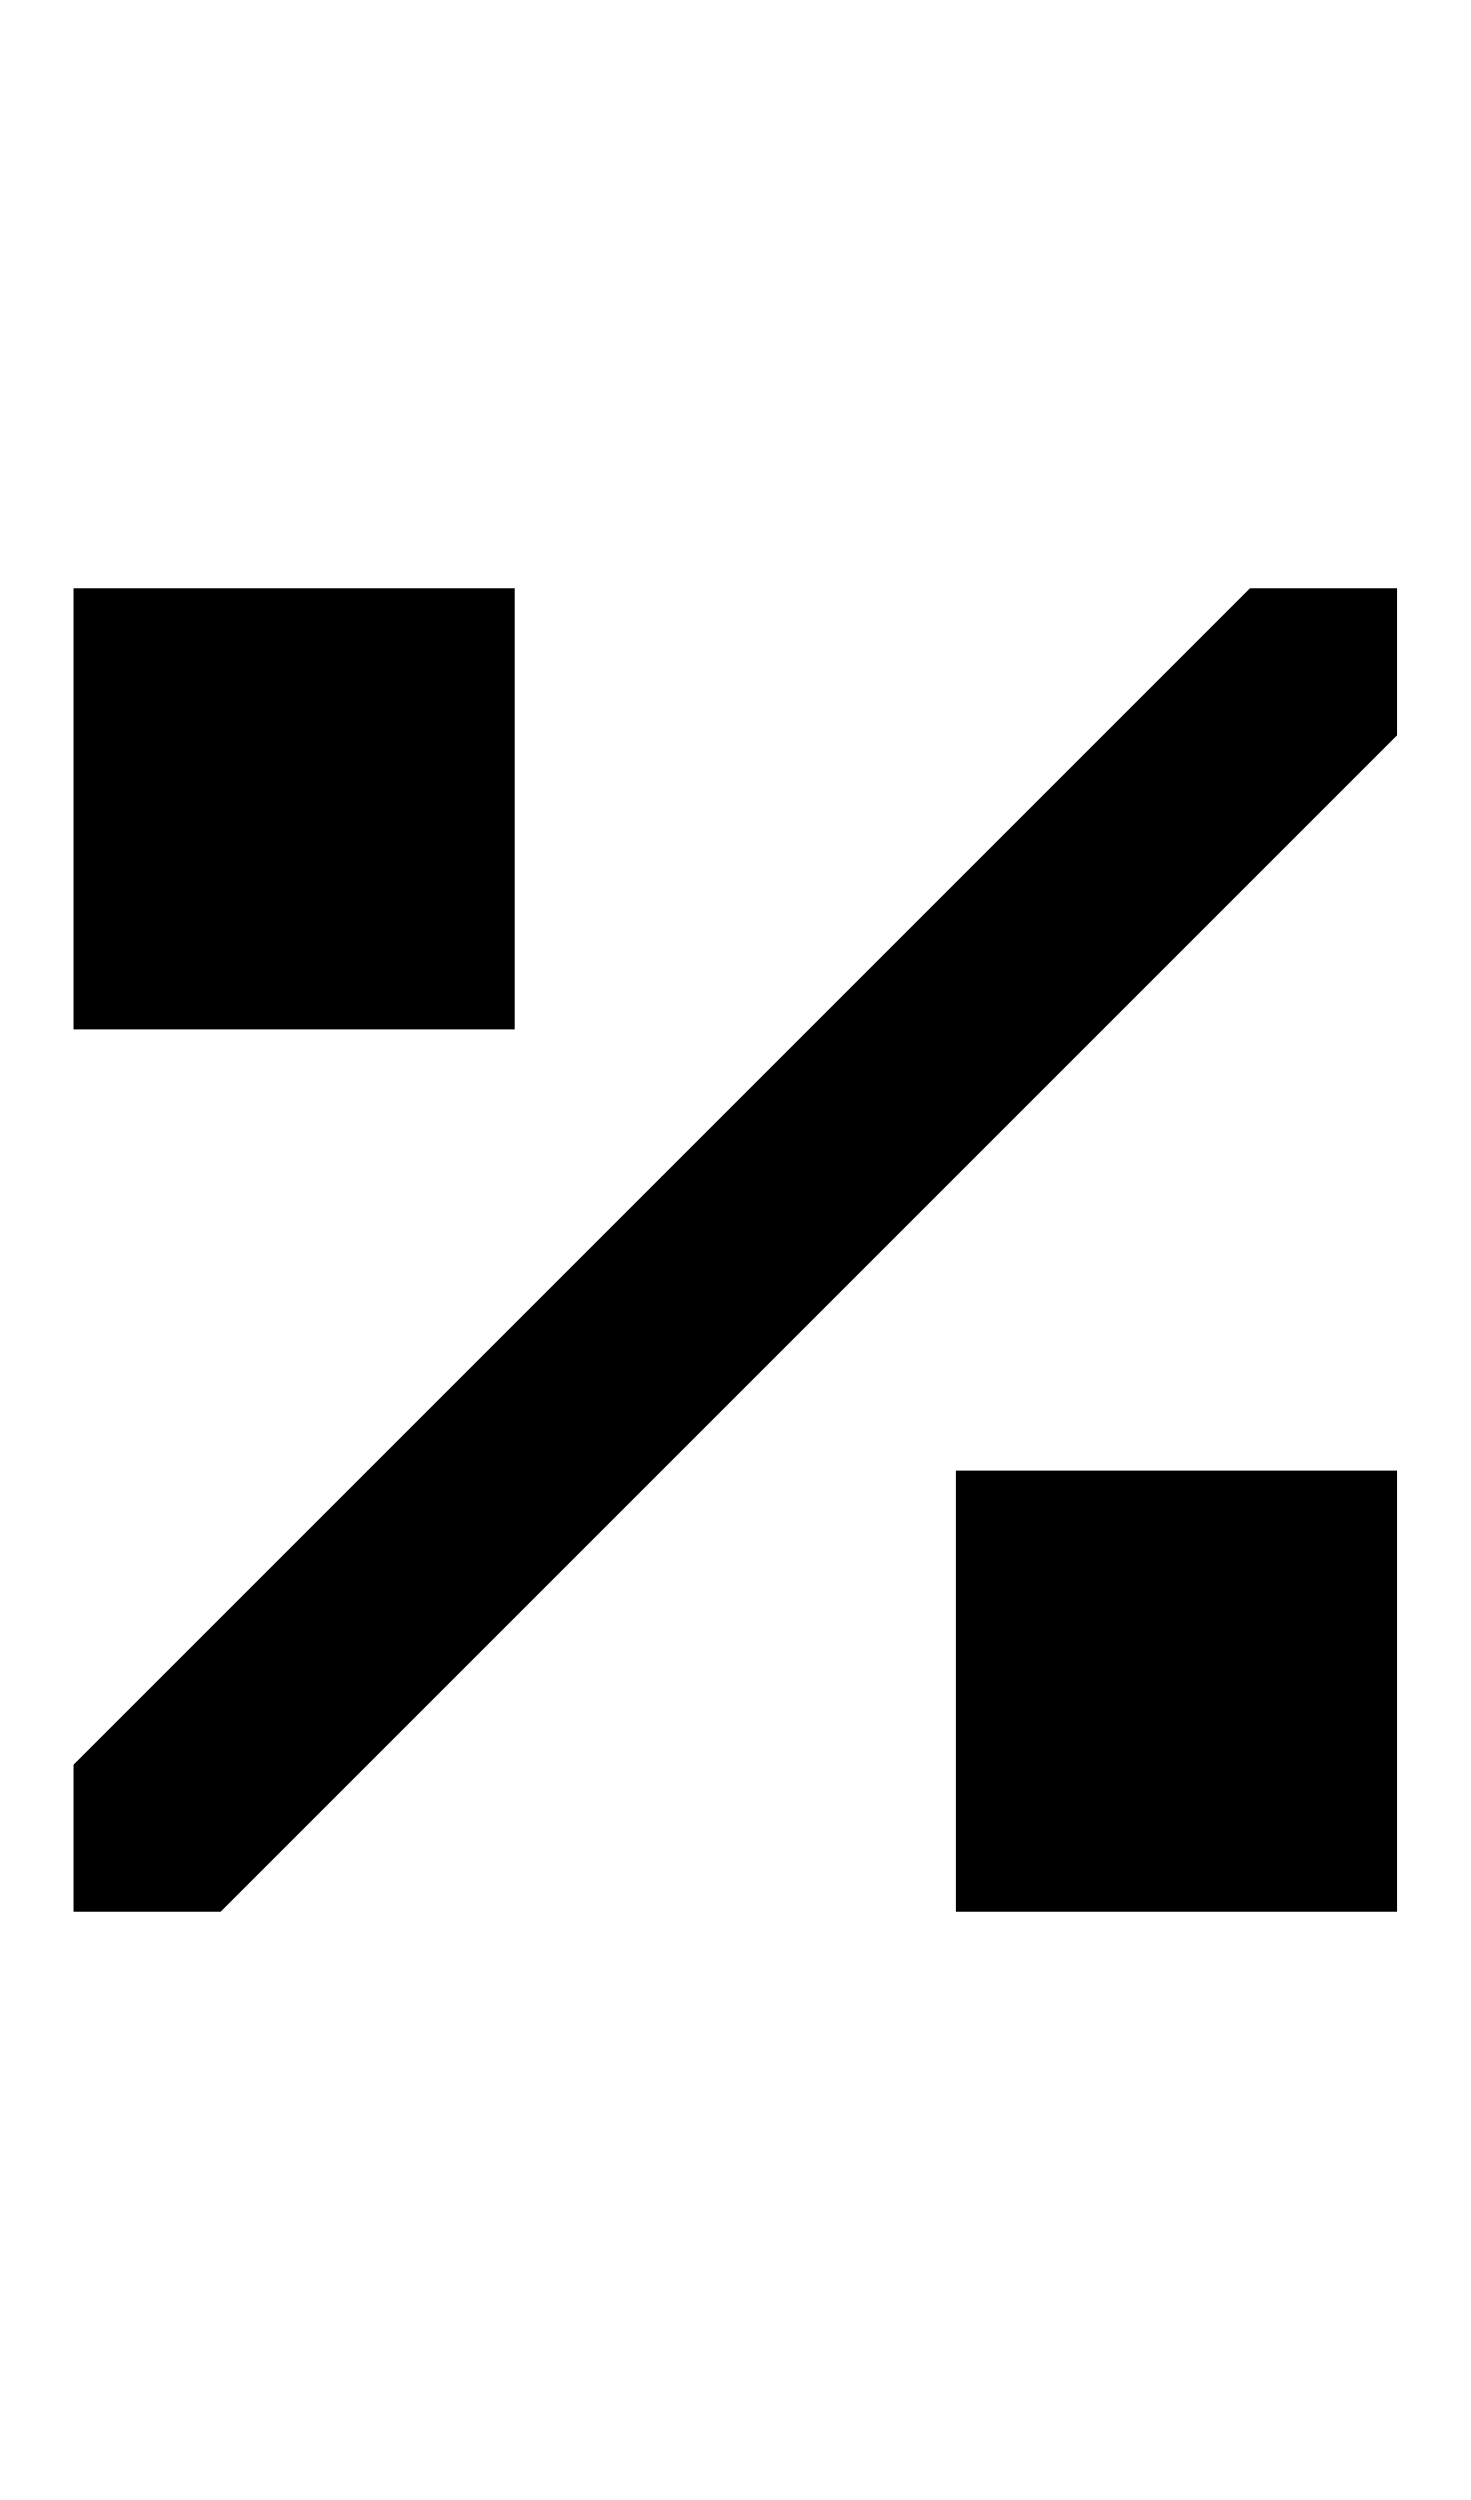
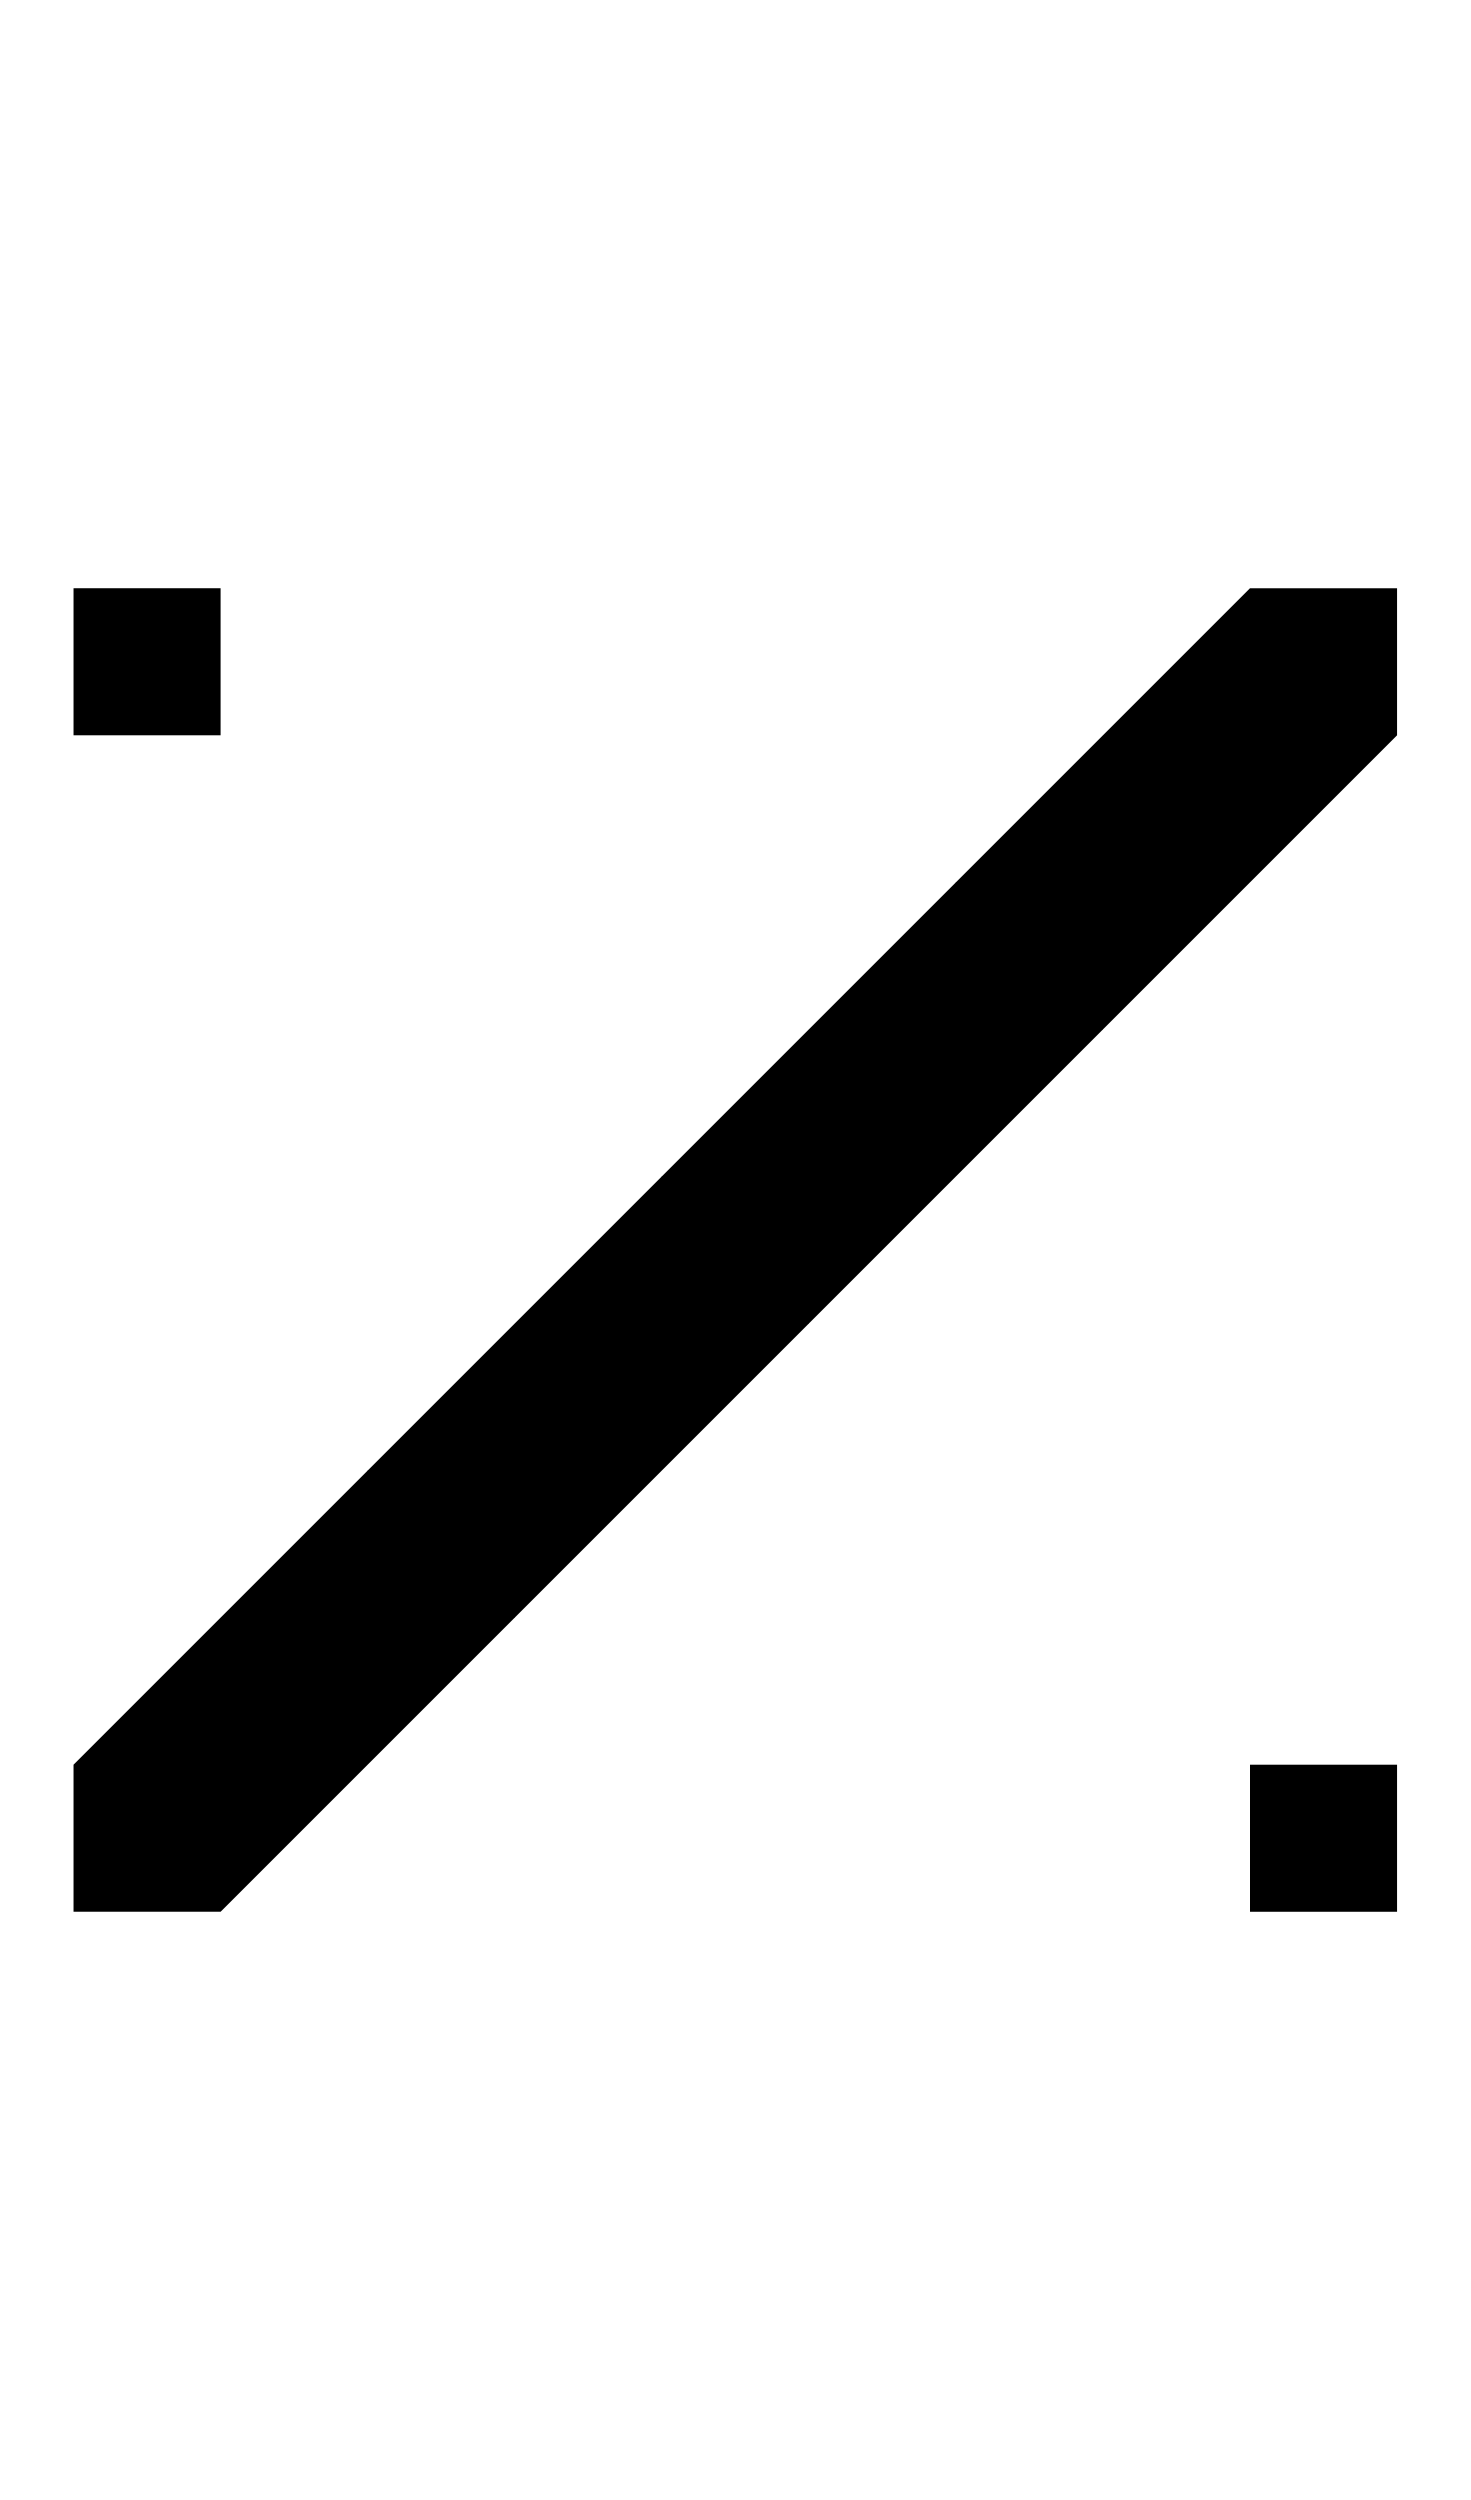
<svg xmlns="http://www.w3.org/2000/svg" width="500" height="850">
-   <path d="M25 200h150v150H25zm300 300h150v150H325zm0-200v50h50l100-100v-50h-50z" />
+   <rect x="025" y="200" width="050" height="050" style="" />
+   <rect x="425" y="600" width="050" height="050" style="" />
+   <path d="M325 300v50h50l100-100v-50h-50z" />
  <path d="M225 400v50h50l100-100v-50h-50z" />
  <path d="M125 500v50h50l100-100v-50h-50z" />
  <path d="M25 600v50h50l100-100v-50h-50z" />
</svg>
